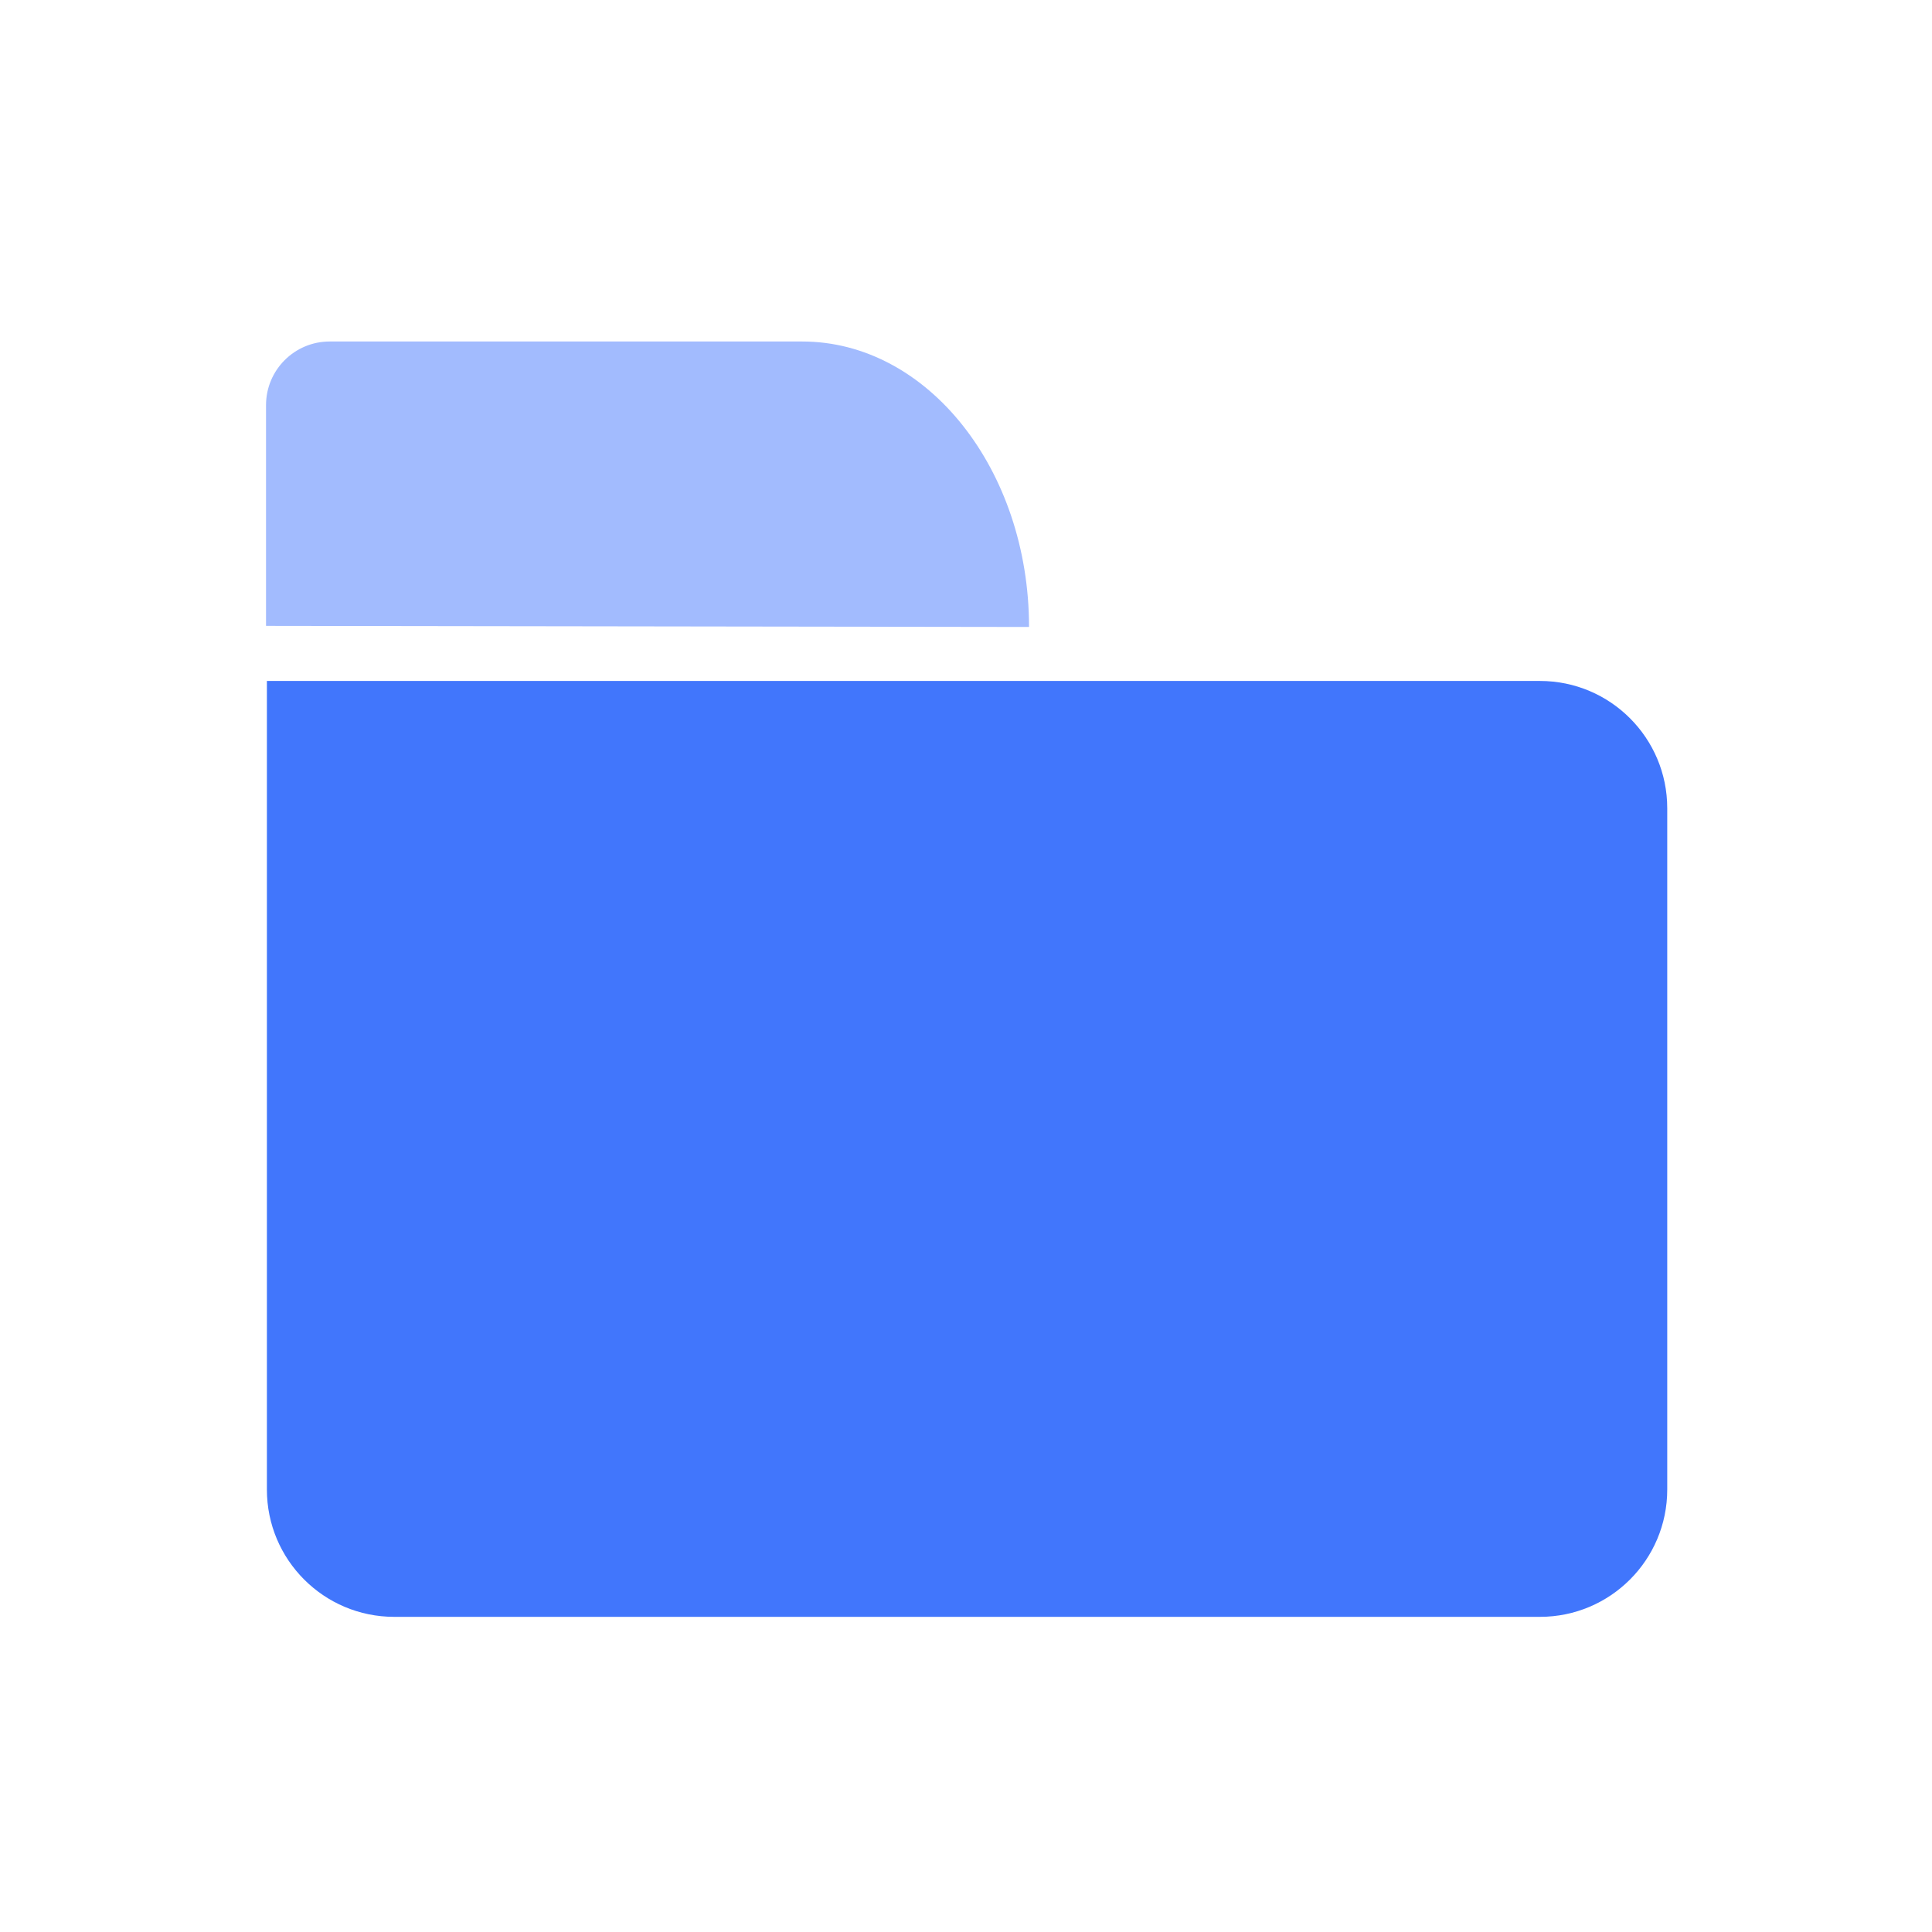
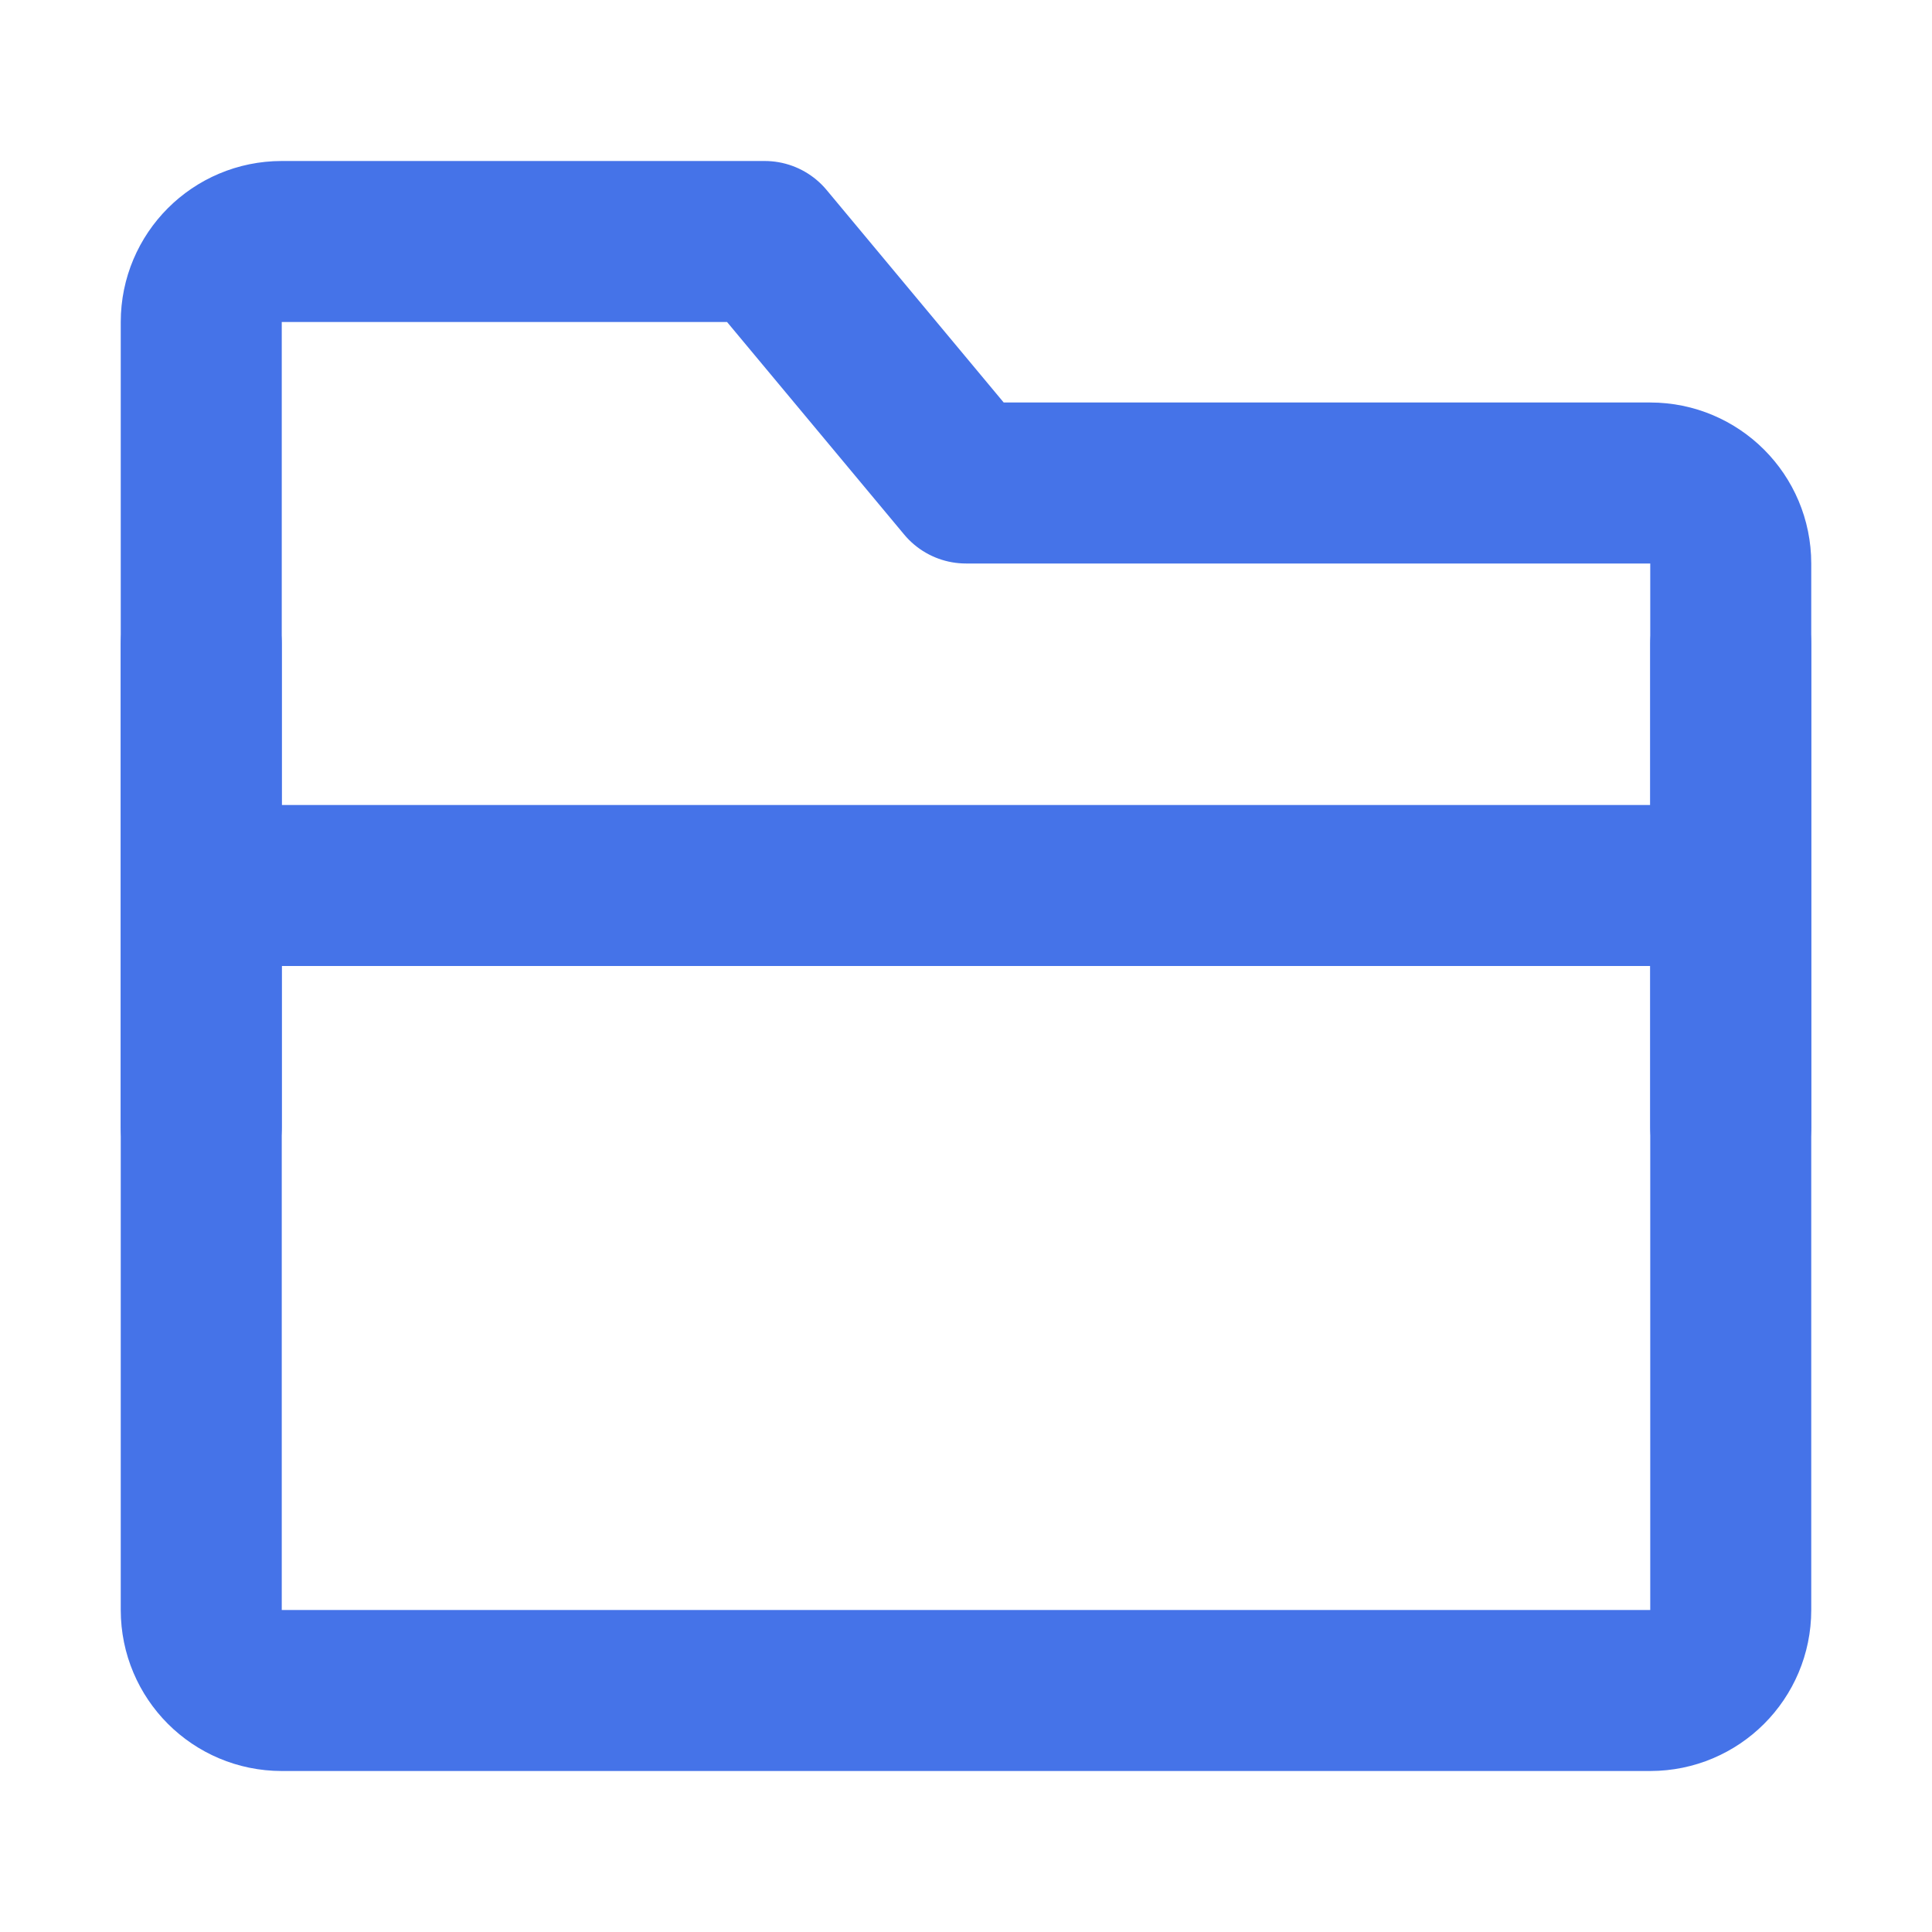
- <svg xmlns="http://www.w3.org/2000/svg" class="icon" width="200px" height="200.00px" viewBox="0 0 1024 1024" version="1.1">
-   <path d="M883.67 789.498c0 37.259-30.202 67.463-67.462 67.463H208.925c-37.258 0-67.462-30.214-67.462-67.463V360.92h674.745c37.259 0 67.463 30.213 67.463 67.463v361.114z" fill="#4176FC" />
-   <path d="M545.408 332.306c0-83.16-53.656-151.306-120.263-151.306H174.728C156.101 181 141 196.108 141 214.733v116.995" fill="#A2BBFE" />
+ <svg xmlns="http://www.w3.org/2000/svg" width="48" height="48" viewBox="0 0 48 48" fill="none">
+   <path d="M5 8C5 6.895 5.895 6 7 6H19L24 12H41C42.105 12 43 12.895 43 14V40C43 41.105 42.105 42 41 42H7C5.895 42 5 41.105 5 40V8Z" fill="none" stroke="#4573E8" stroke-width="4" stroke-linejoin="round" />
+   <path d="M43 22H5" stroke="#4573E8" stroke-width="4" stroke-linejoin="round" />
+   <path d="M5 16V28" stroke="#4573E8" stroke-width="4" stroke-linecap="round" stroke-linejoin="round" />
+   <path d="M43 16V28" stroke="#4573E8" stroke-width="4" stroke-linecap="round" stroke-linejoin="round" />
</svg>
